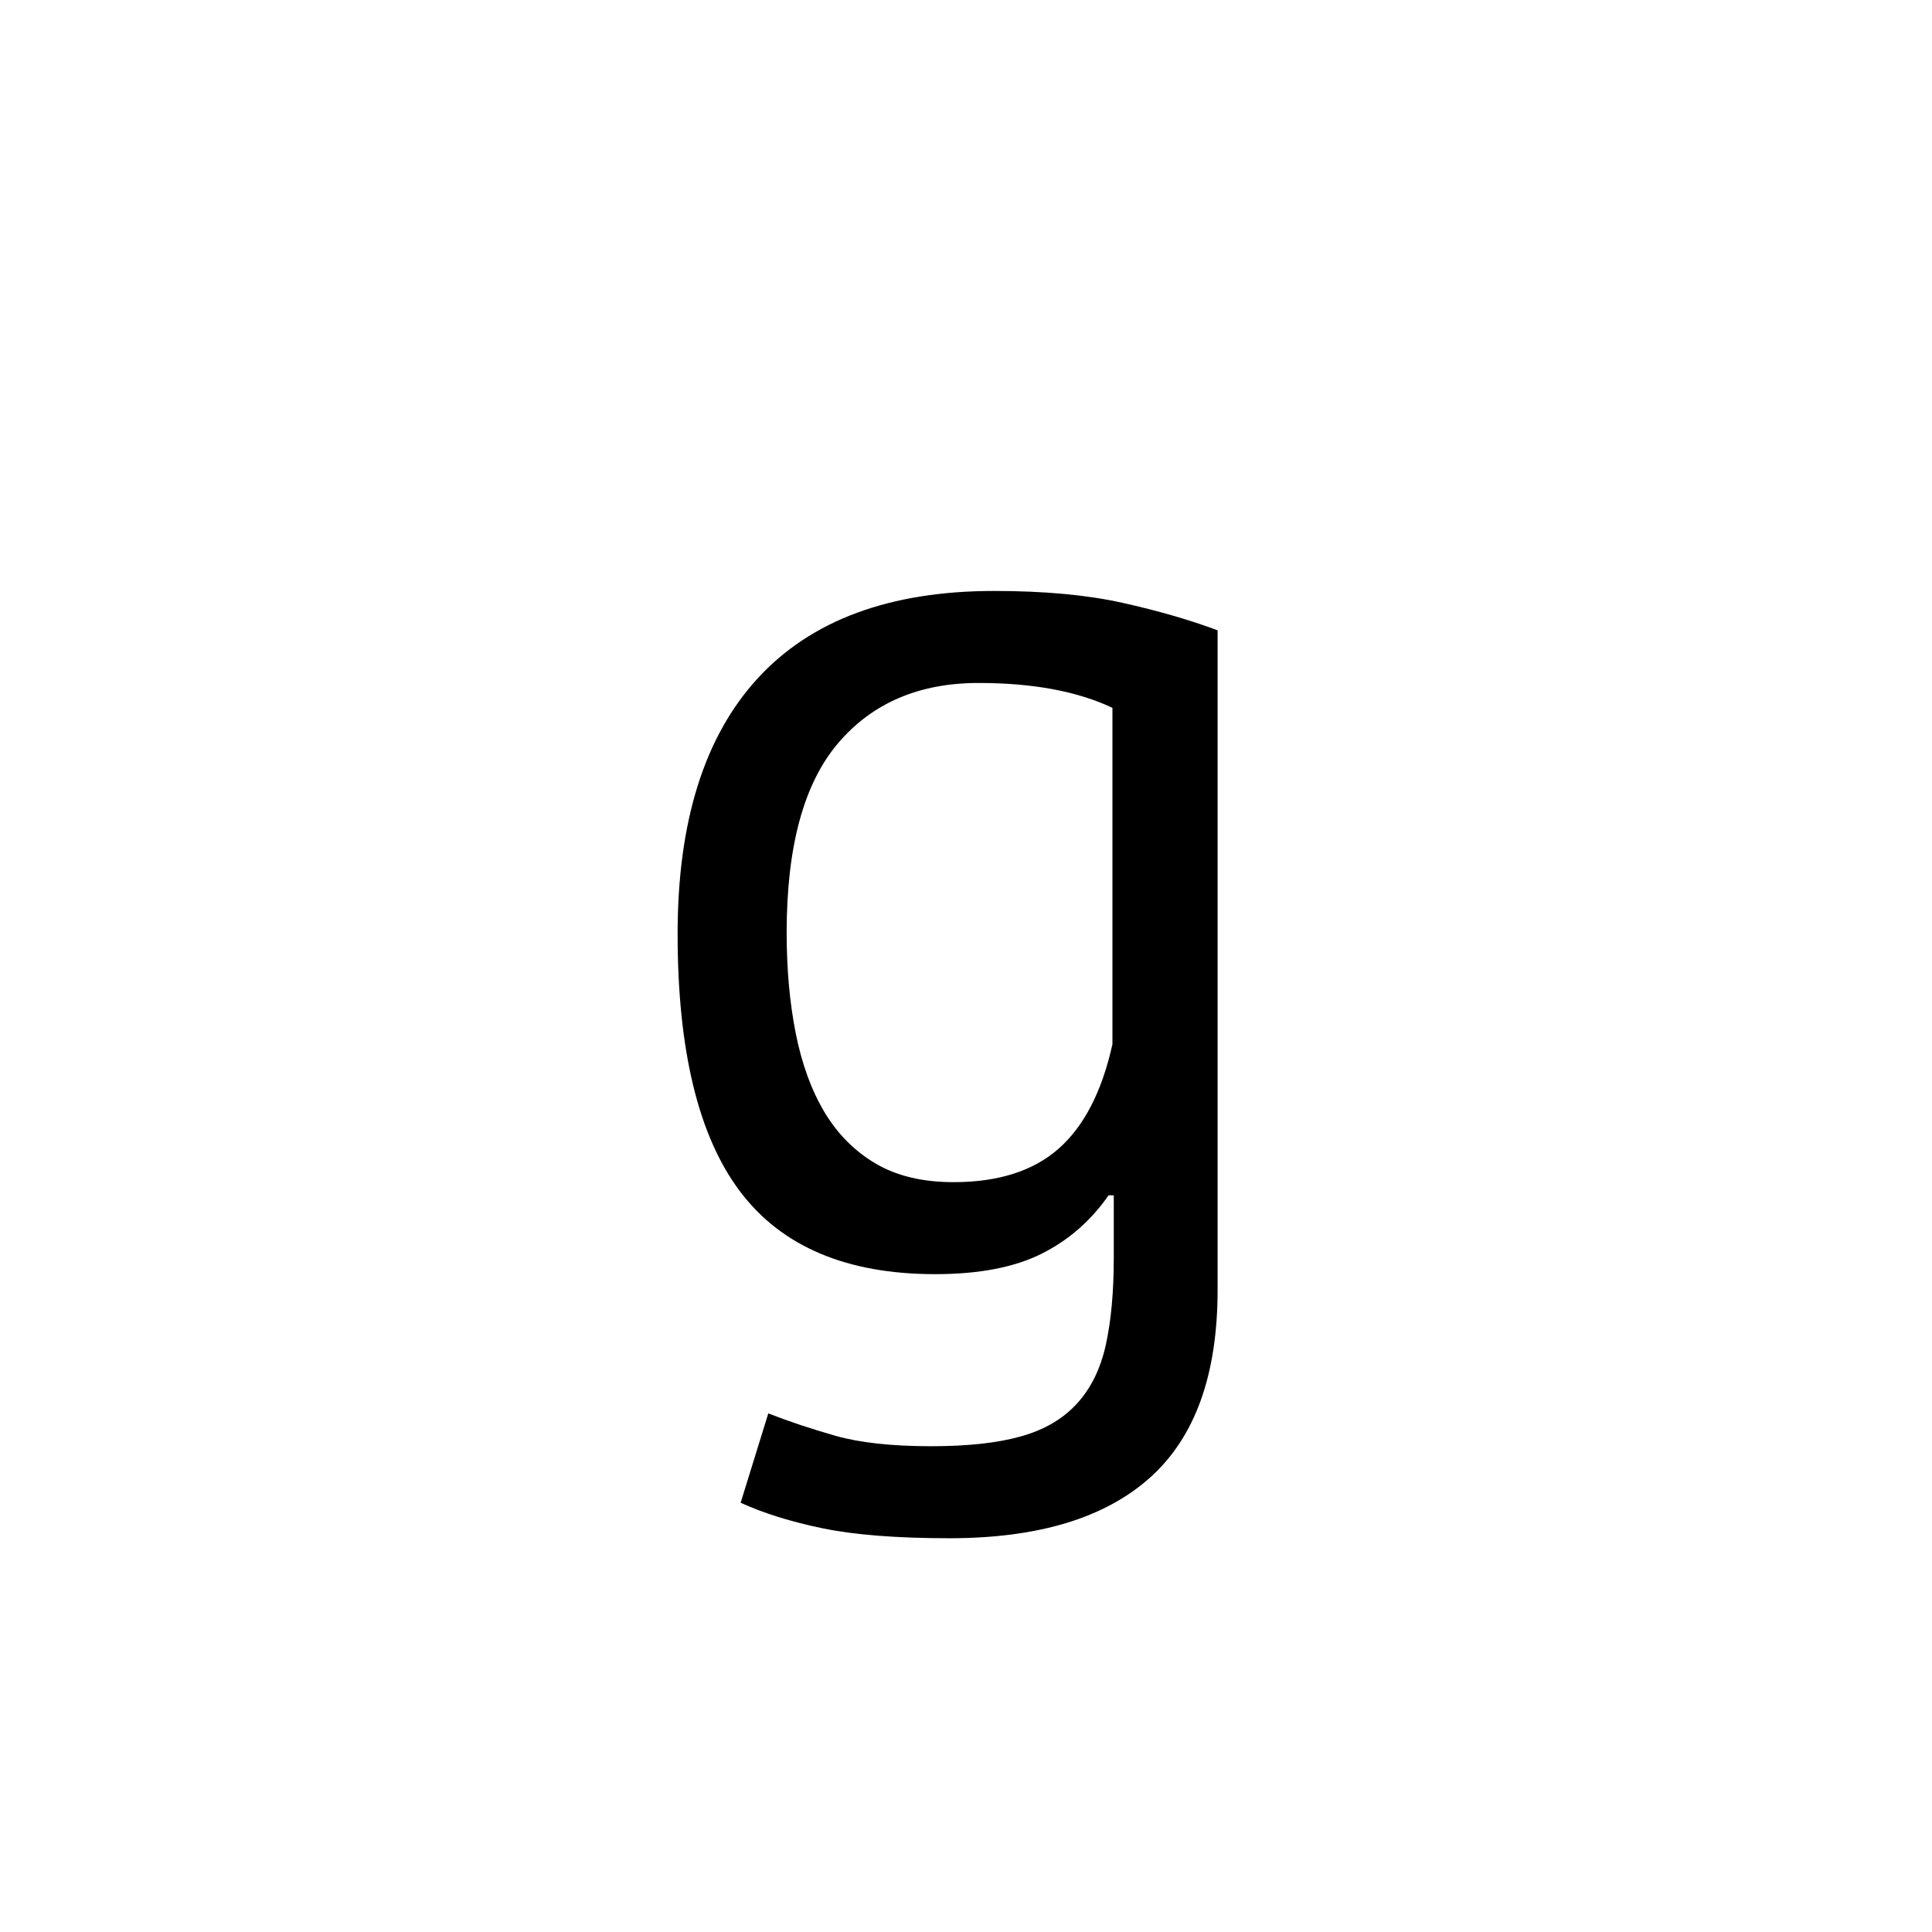
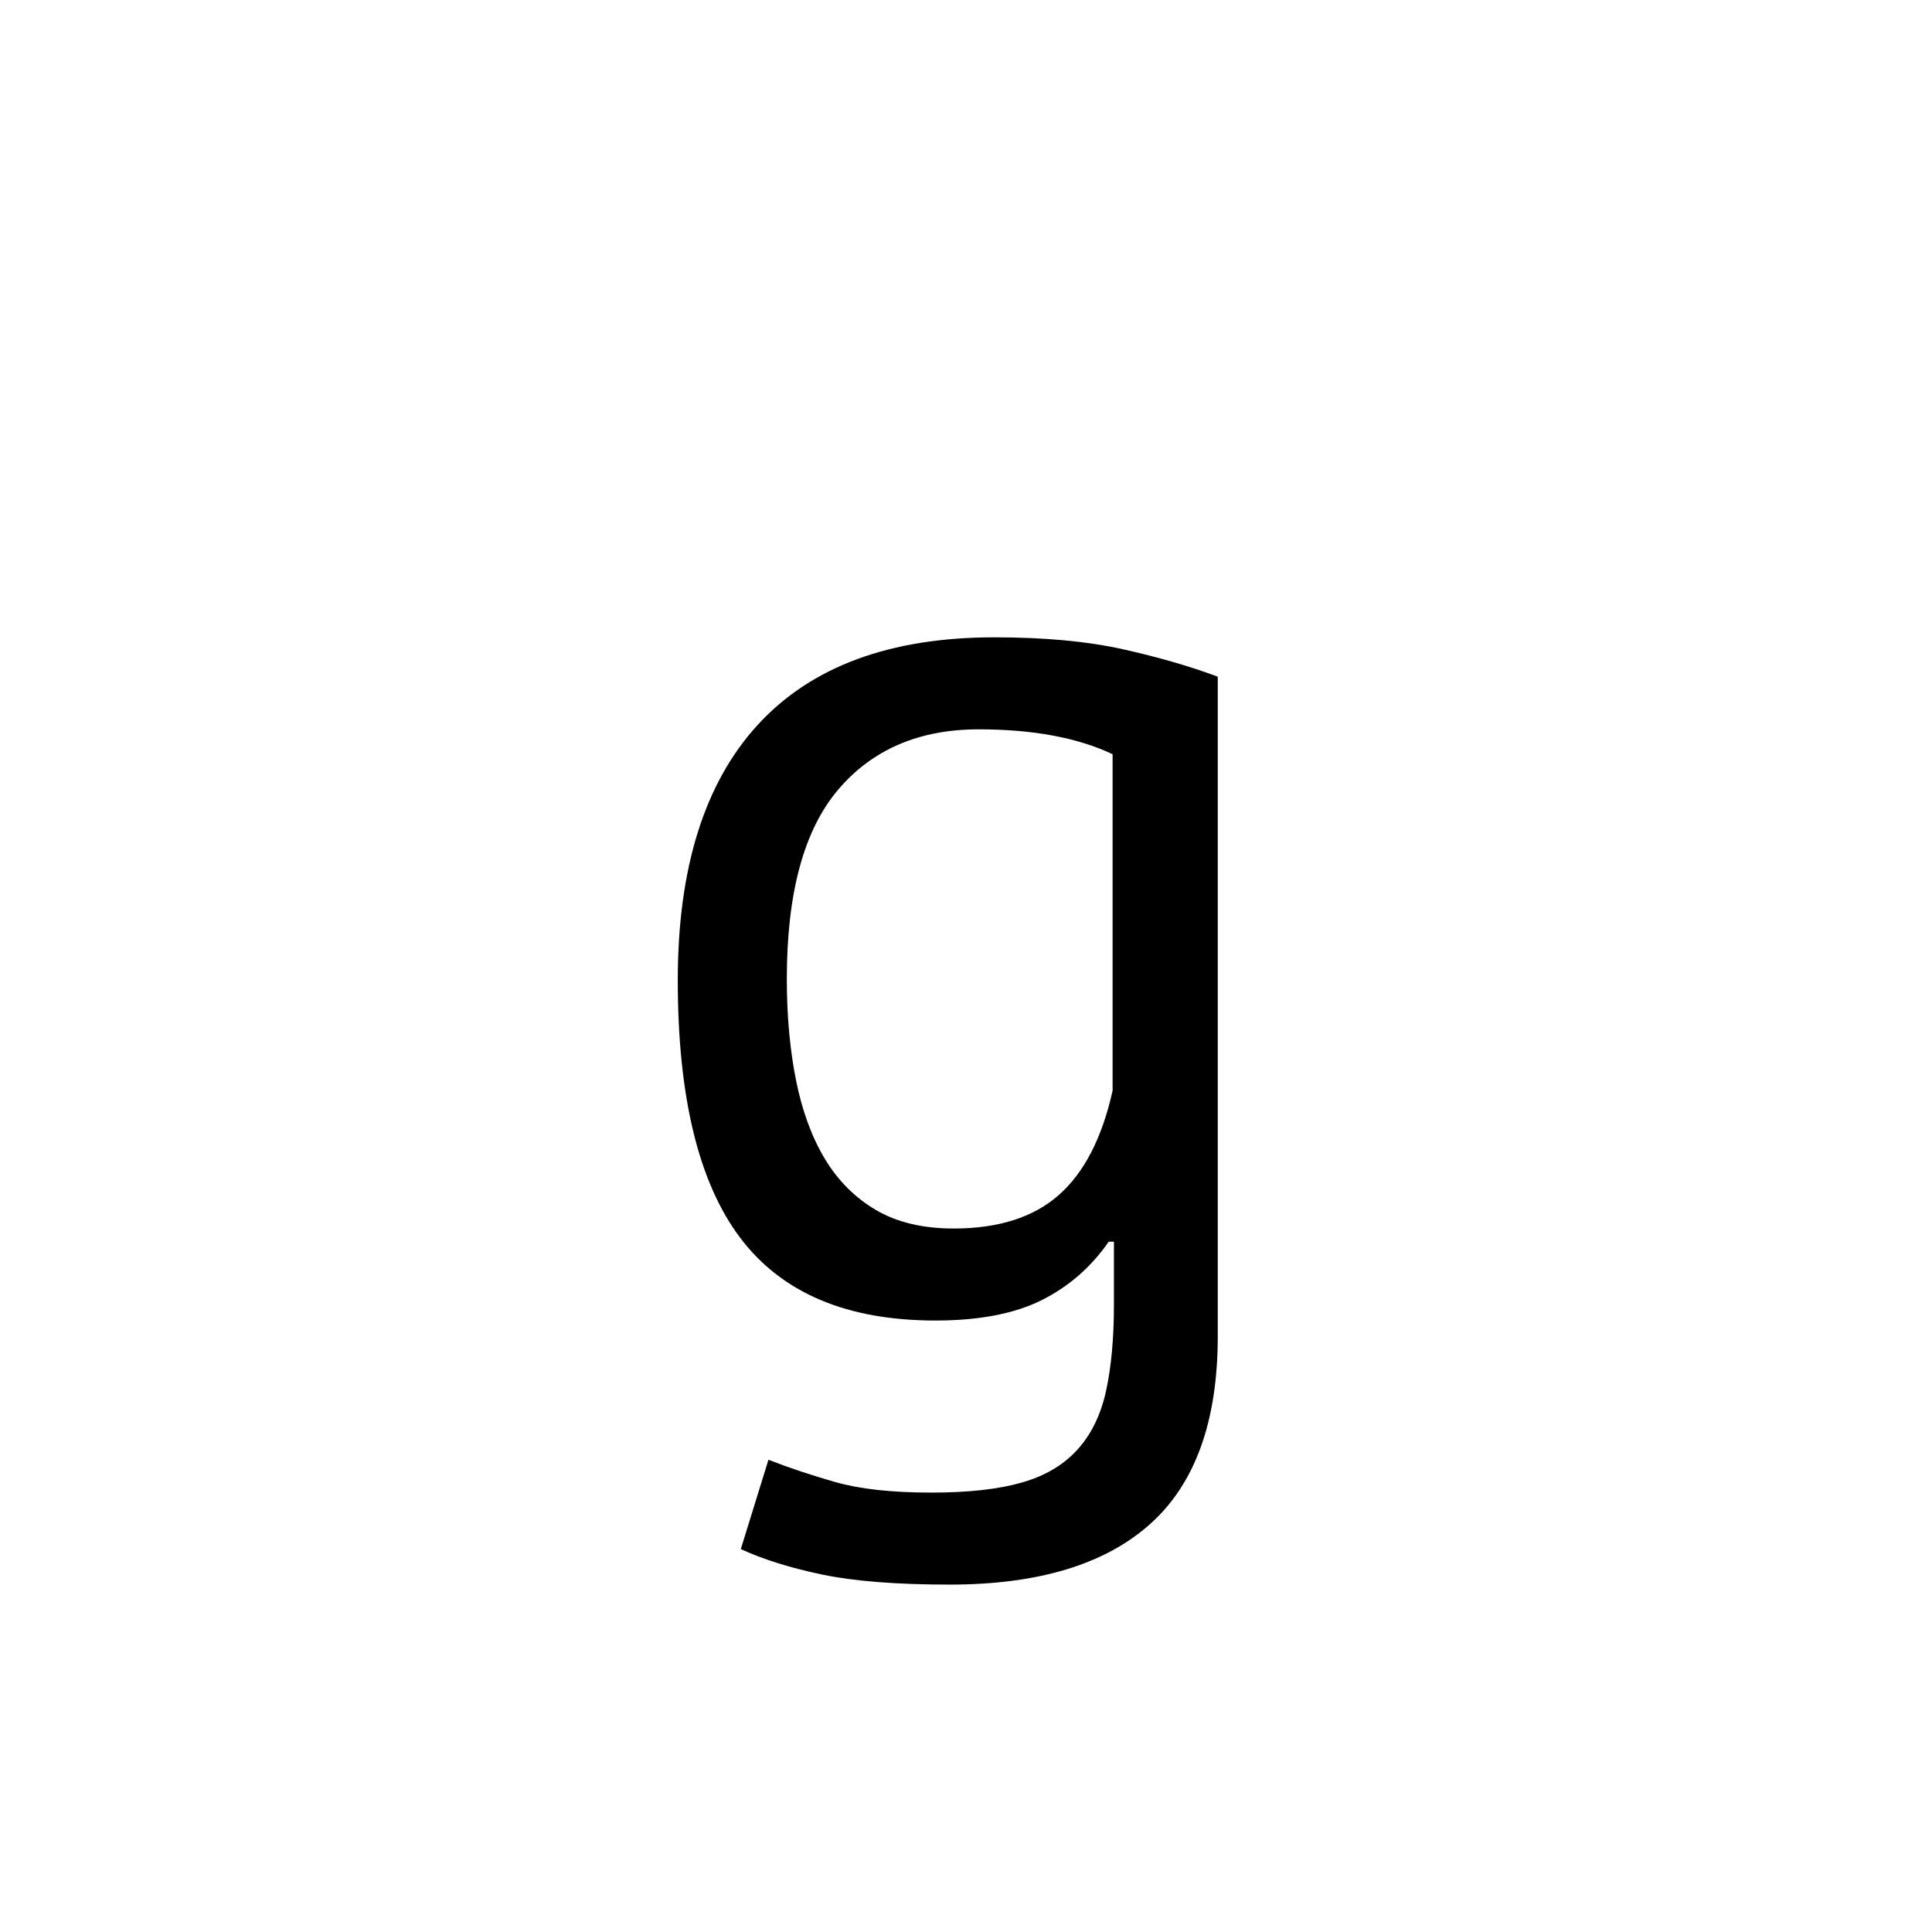
<svg xmlns="http://www.w3.org/2000/svg" xmlns:xlink="http://www.w3.org/1999/xlink" enable-background="new 0 0 250 250" height="250px" viewBox="0 0 250 250" width="250px" x="0px" xml:space="preserve" y="0px">
  <defs>
-     <symbol id="4f236c0da" overflow="visible">
+     <symbol id="69211831a" overflow="visible">
      <path d="M78.203 3.906c0 11-2.922 19.102-8.766 24.313-5.835 5.218-14.476 7.828-25.921 7.828-6.805 0-12.274-.43-16.407-1.281-4.136-.856-7.68-1.961-10.625-3.313l3.578-11.562c2.602 1.02 5.489 1.984 8.657 2.89 3.176.907 7.316 1.36 12.422 1.36 4.757 0 8.64-.43 11.64-1.282 3.008-.843 5.422-2.261 7.235-4.25 1.812-1.98 3.054-4.527 3.734-7.64.676-3.117 1.016-6.828 1.016-11.14v-8.157h-.672C61.82-5.047 58.93-2.523 55.422-.766 51.91.992 47.32 1.875 41.656 1.875c-11.449 0-19.867-3.566-25.25-10.703-5.386-7.145-8.078-18.254-8.078-33.328 0-14.508 3.453-25.532 10.36-33.063 6.914-7.539 17.117-11.312 30.609-11.312 6.457 0 11.984.511 16.578 1.531 4.594 1.023 8.703 2.21 12.328 3.563zM44.031-10.03c5.782 0 10.313-1.442 13.594-4.328 3.29-2.895 5.613-7.399 6.969-13.516v-43.531c-4.531-2.145-10.309-3.219-17.328-3.219-7.711 0-13.778 2.61-18.203 7.828-4.418 5.211-6.625 13.367-6.625 24.469 0 4.762.394 9.125 1.187 13.094.79 3.96 2.035 7.355 3.734 10.187C29.066-16.21 31.281-14 34-12.407c2.719 1.587 6.063 2.376 10.031 2.376zm0 0" />
    </symbol>
  </defs>
-   <use x="79.355" xlink:href="#4f236c0da" y="163" />
+   <use x="79.376" xlink:href="#69211831a" y="169" />
</svg>
